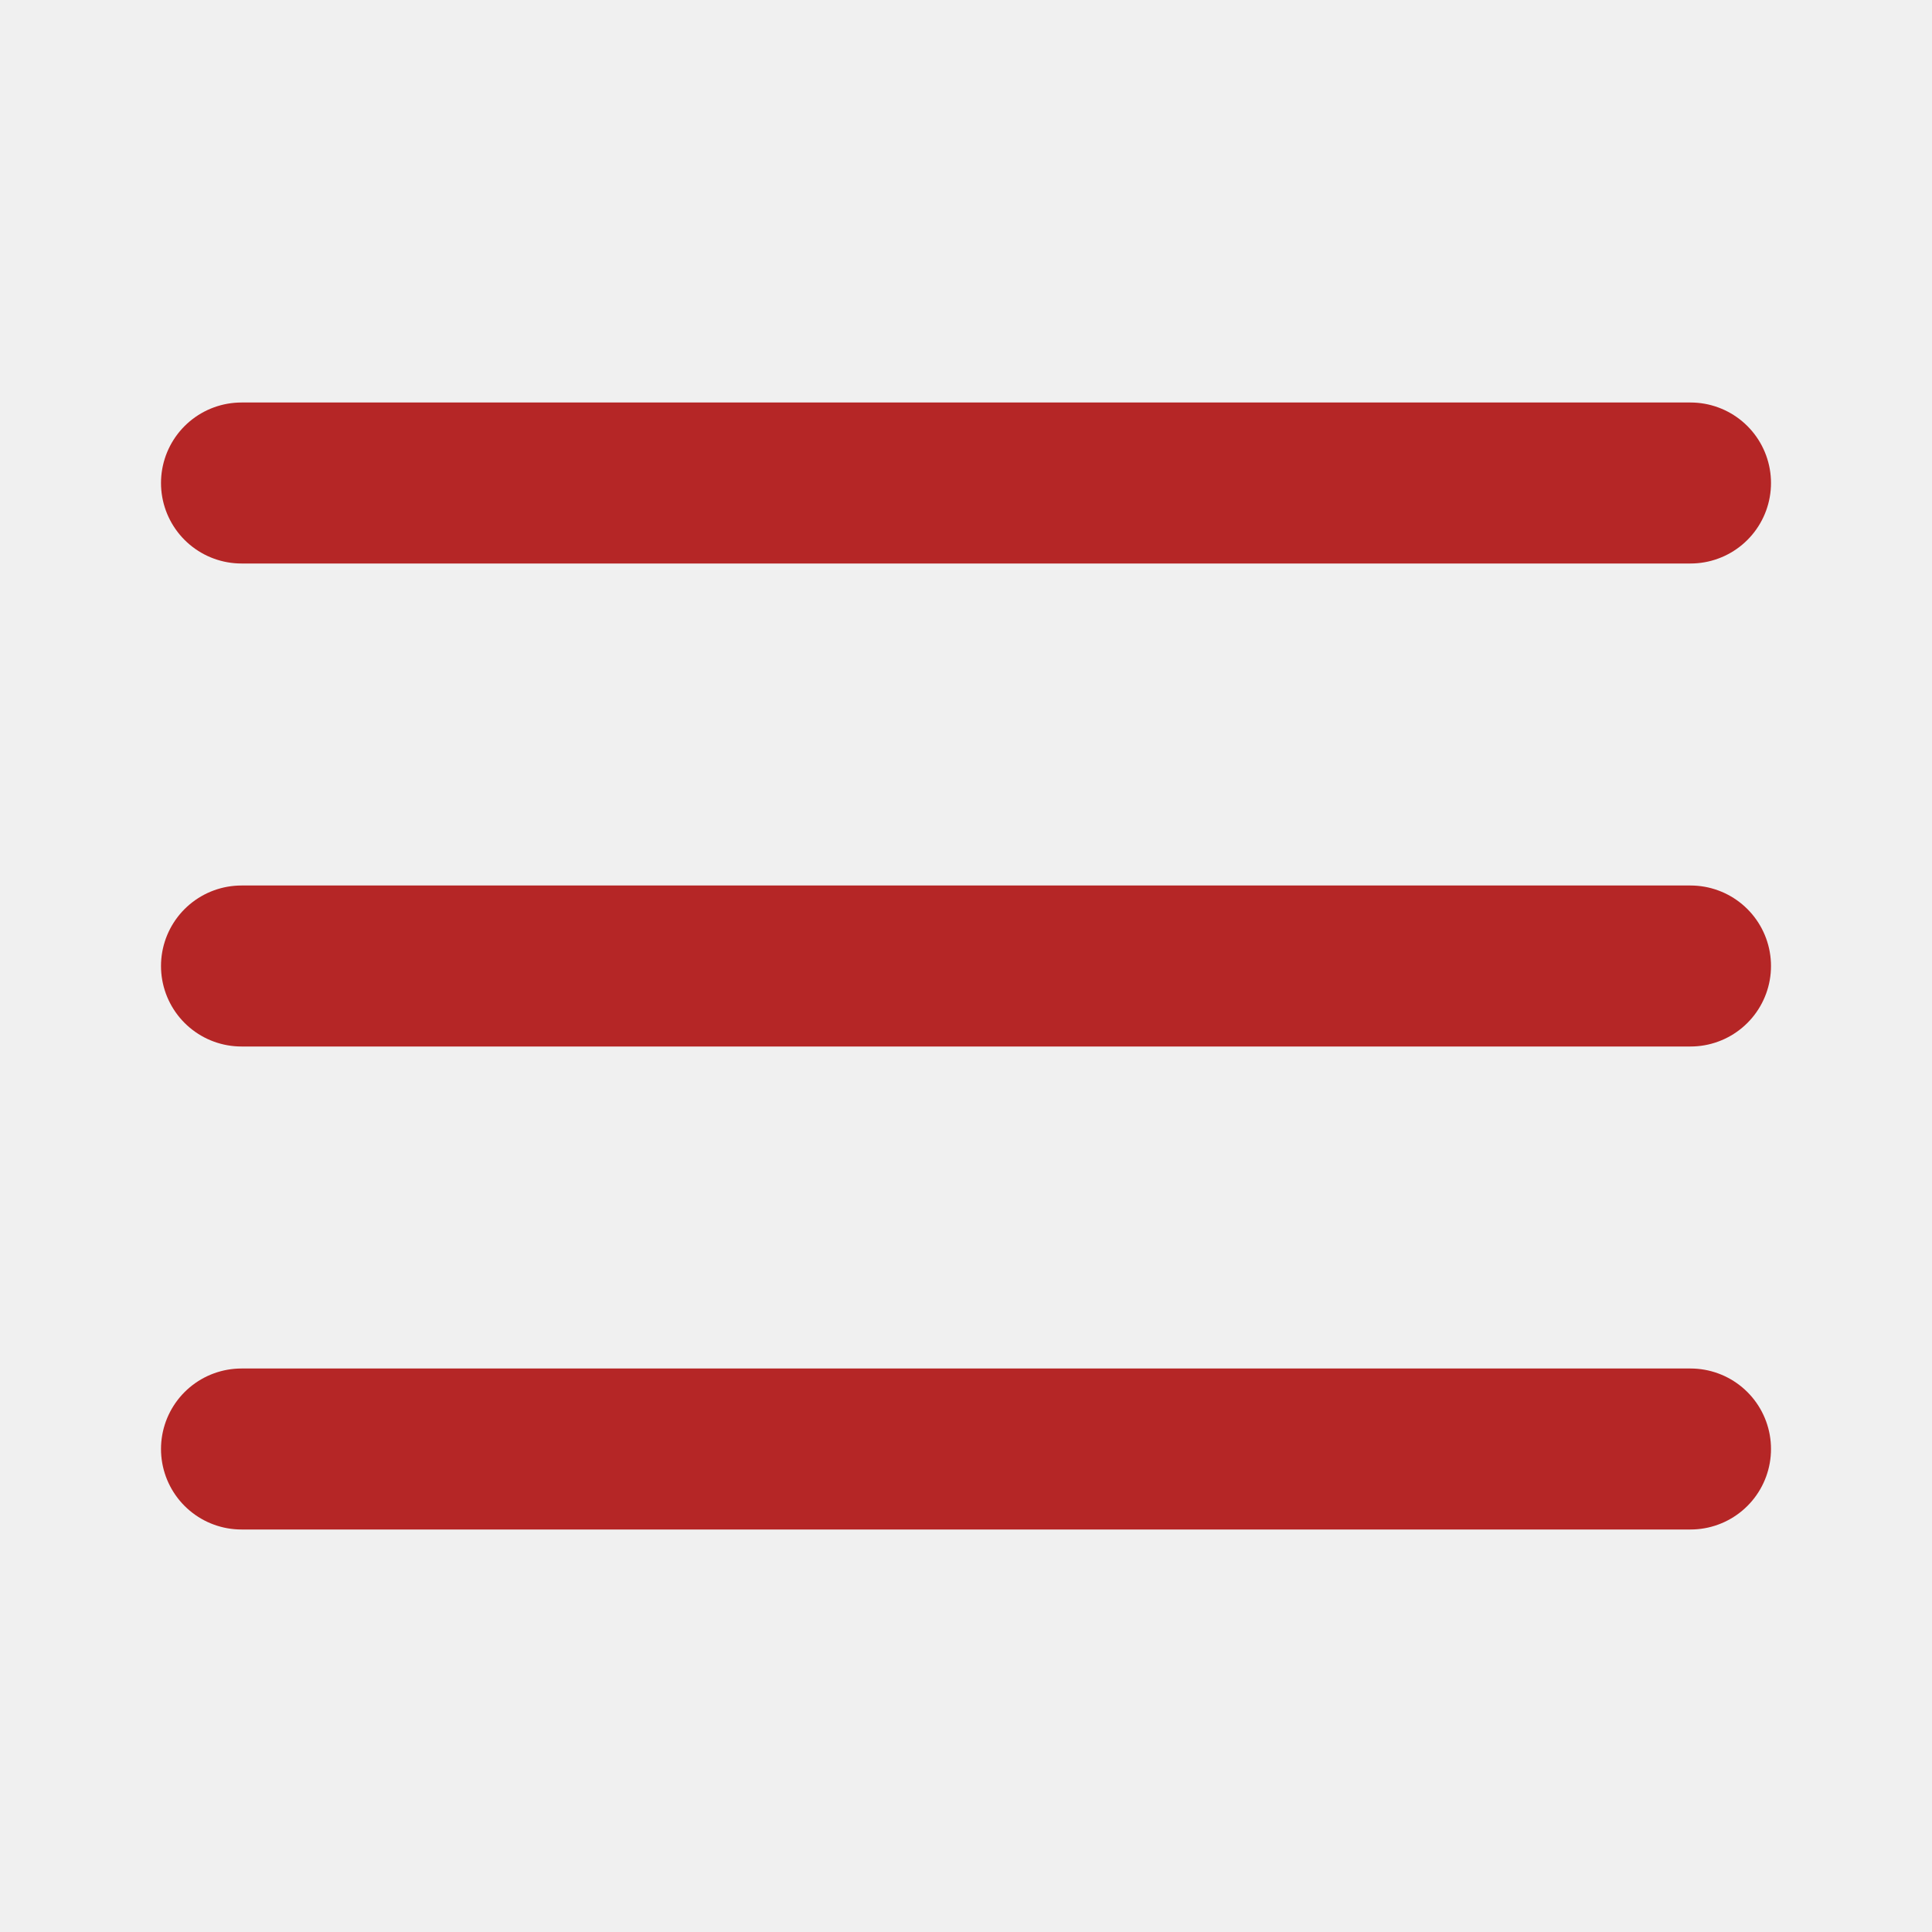
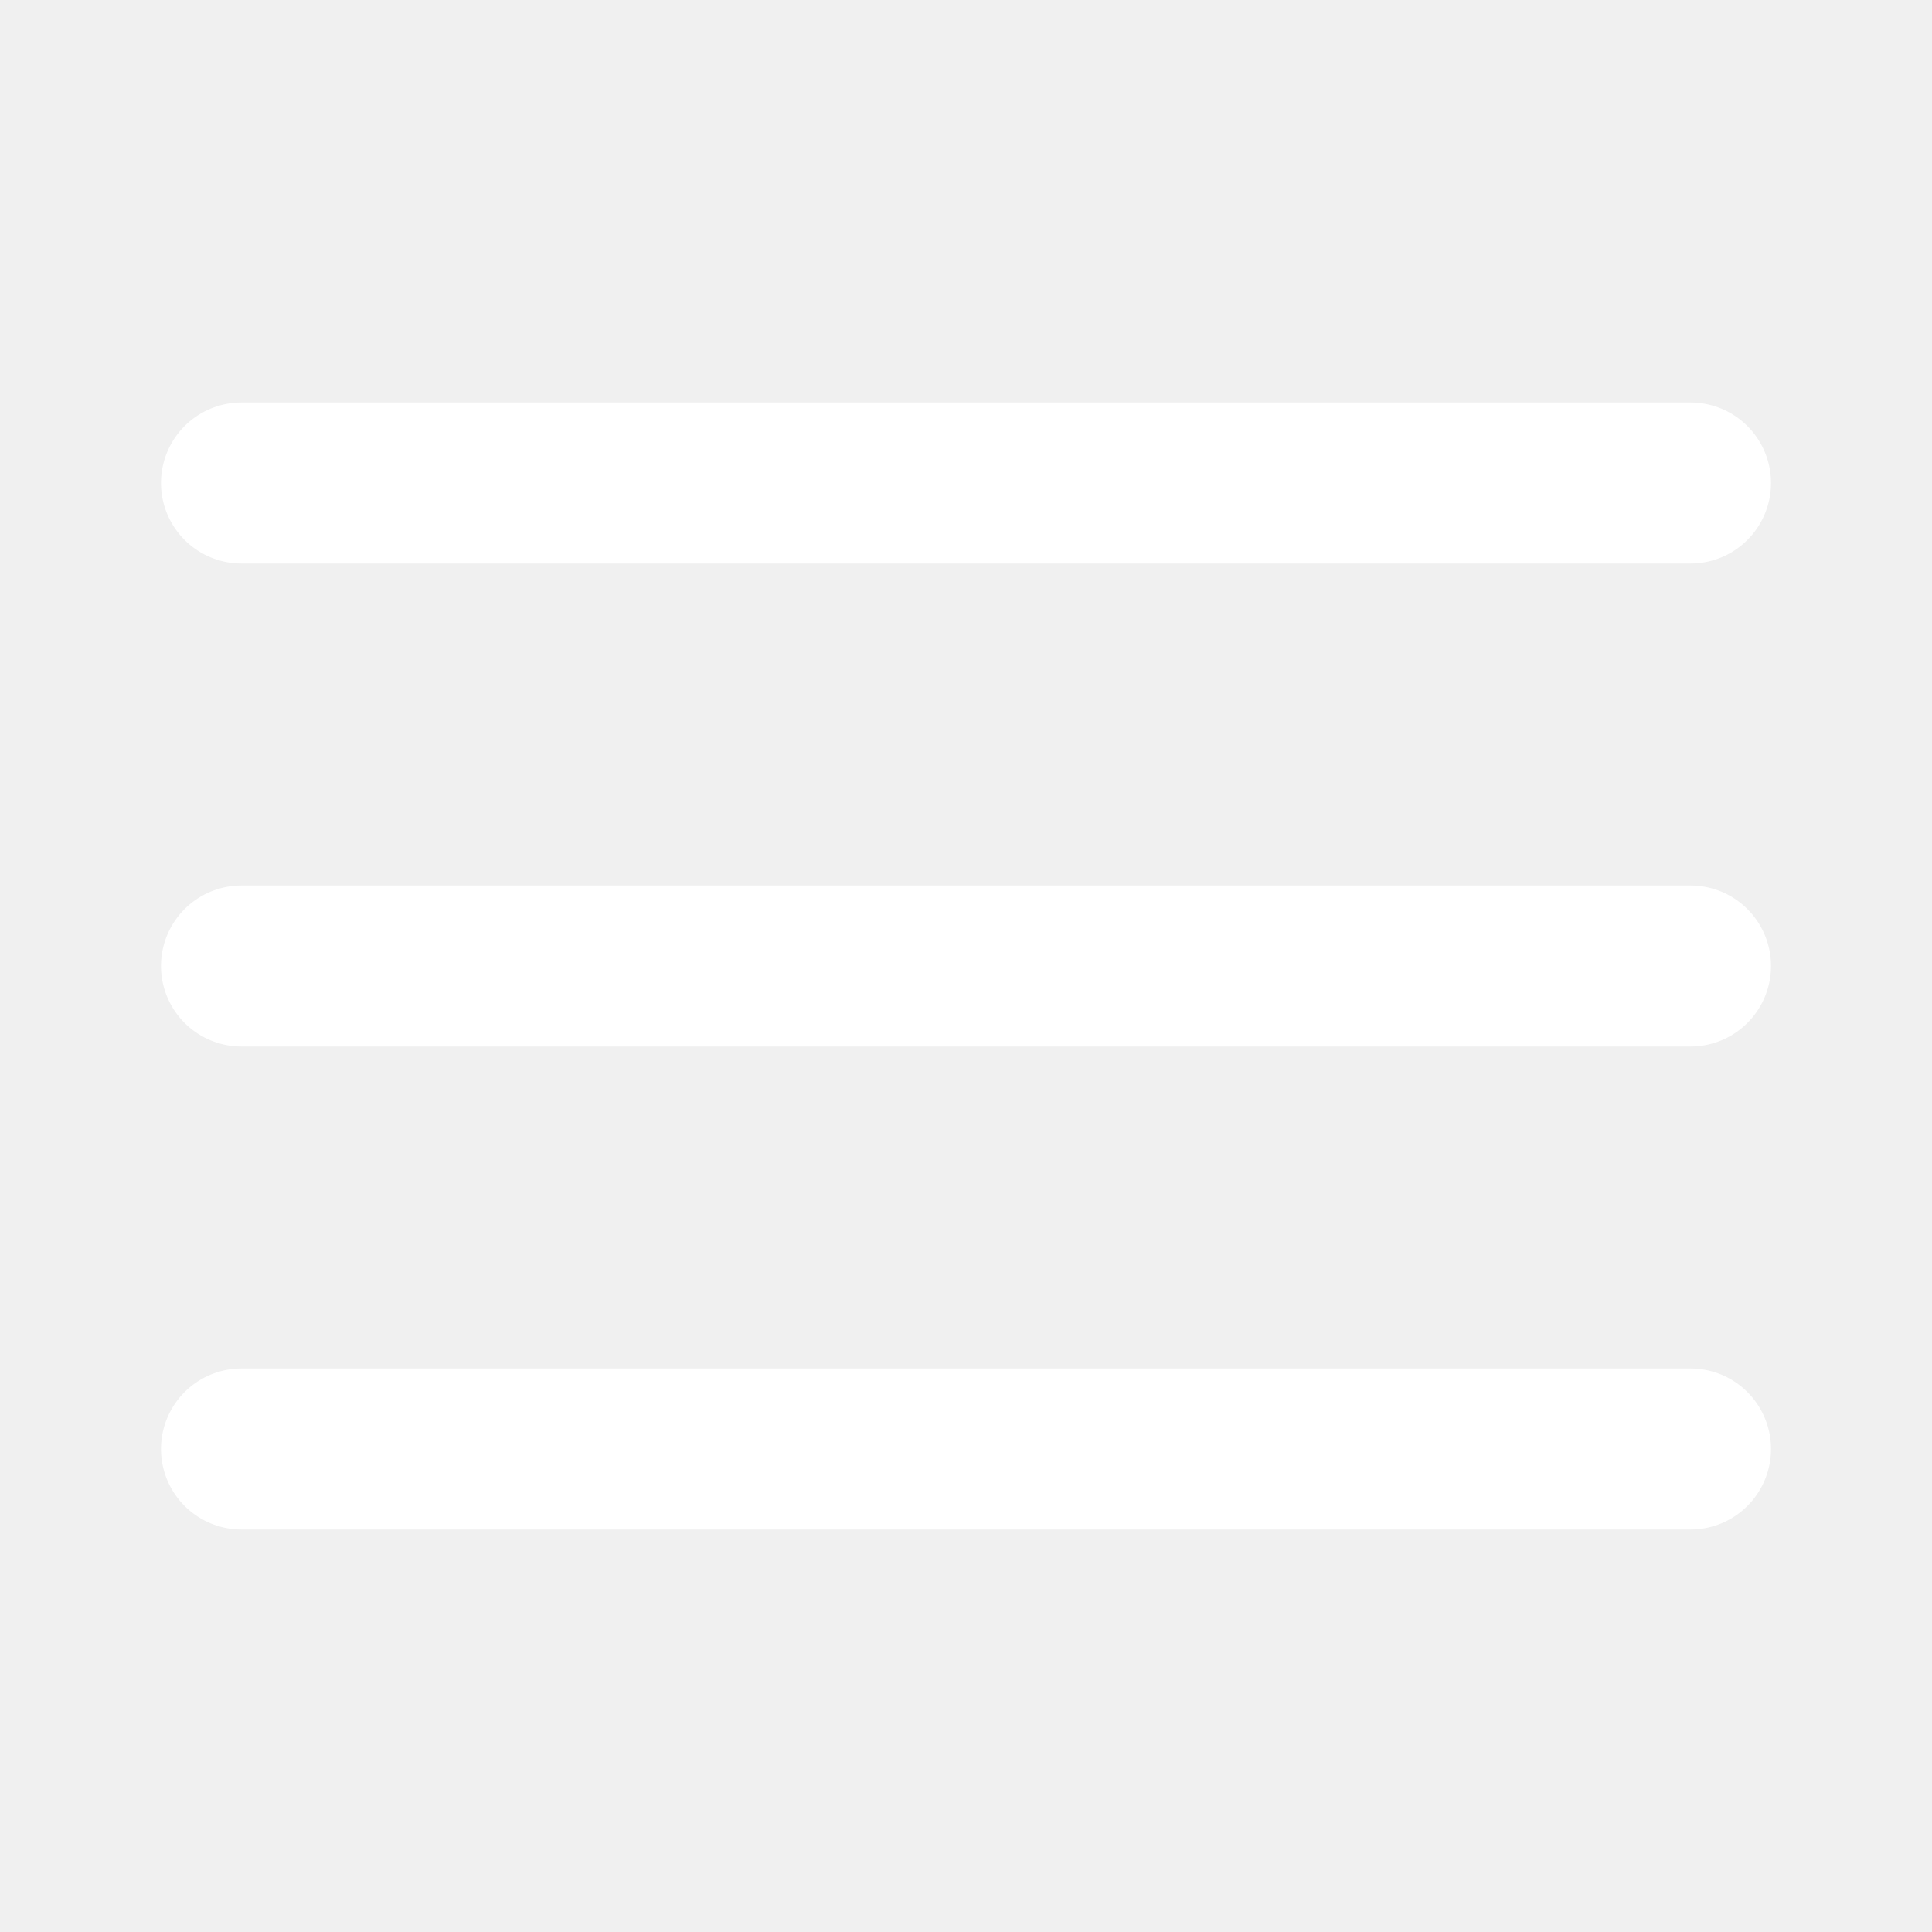
- <svg xmlns="http://www.w3.org/2000/svg" width="24" height="24" viewBox="0 0 24 24" fill="none" stroke="#B52626" stroke-width="2" stroke-linecap="round" stroke-linejoin="round" class="feather feather-menu">
+ <svg xmlns="http://www.w3.org/2000/svg" width="24" height="24" viewBox="0 0 24 24" fill="none" stroke="#FFFFFF" stroke-width="2" stroke-linecap="round" stroke-linejoin="round" class="feather feather-menu">
  <line x1="3" y1="12" x2="21" y2="12" />
  <line x1="3" y1="6" x2="21" y2="6" />
  <line x1="3" y1="18" x2="21" y2="18" />
</svg>
